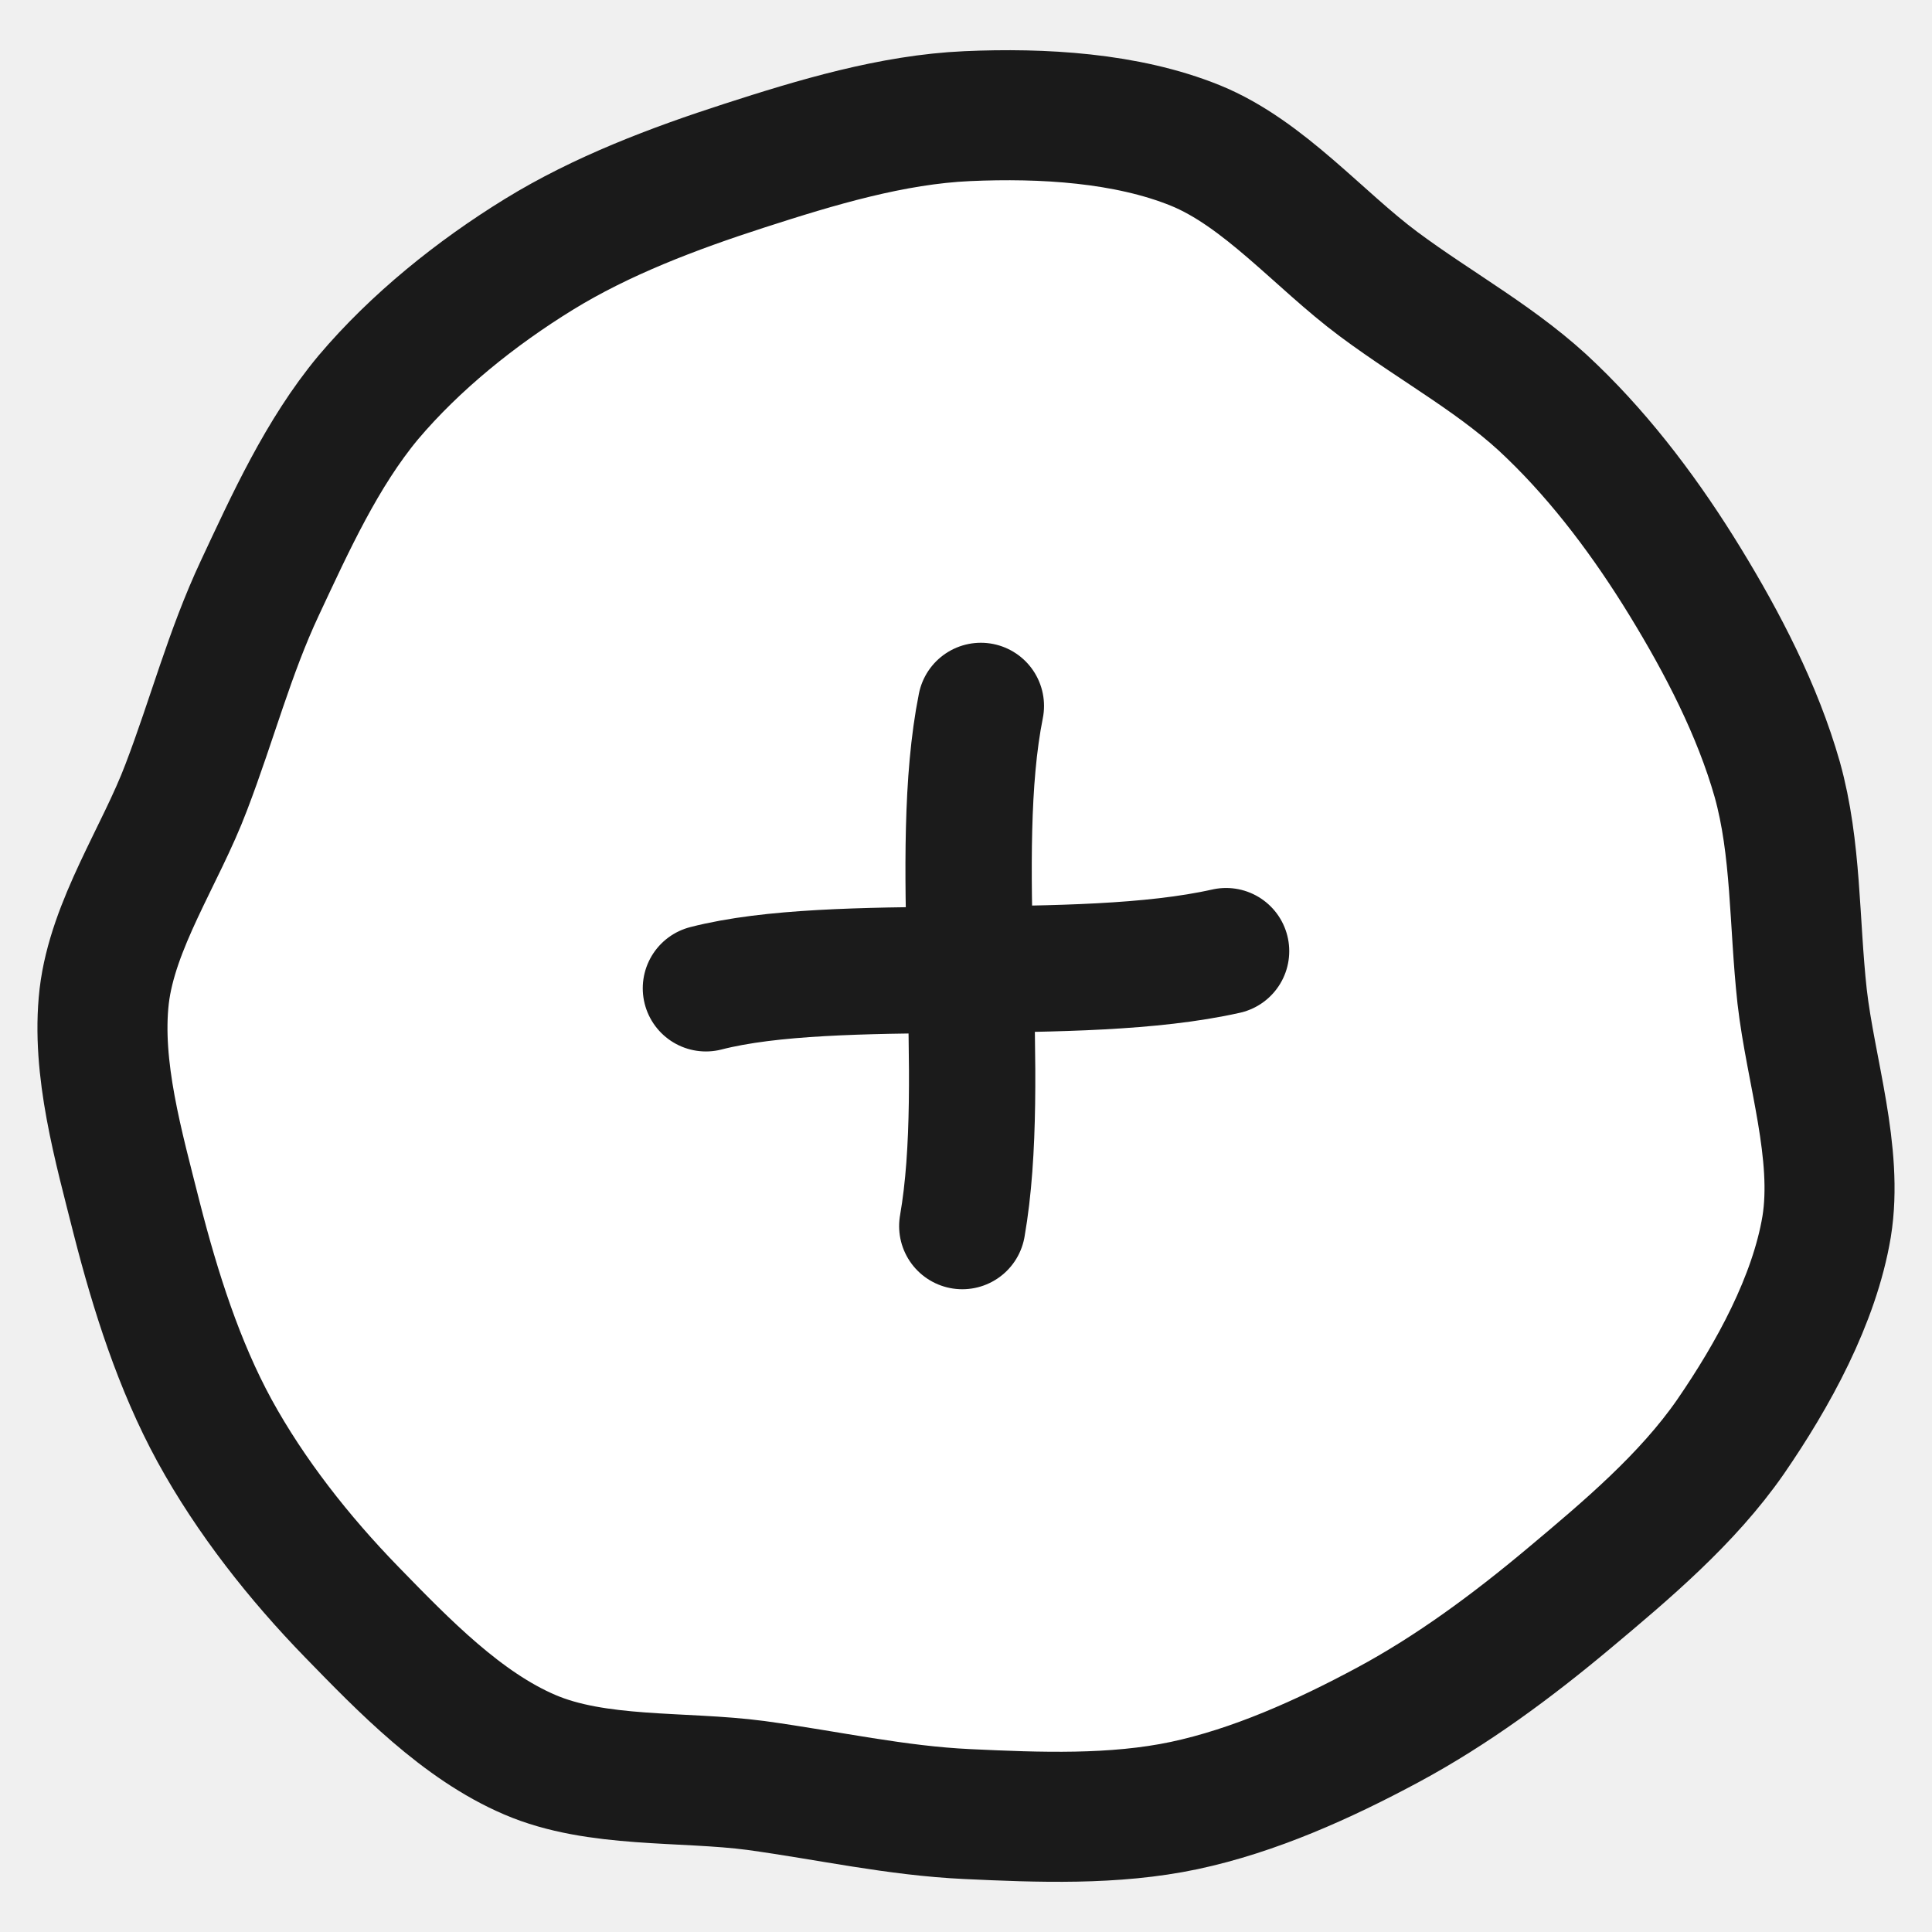
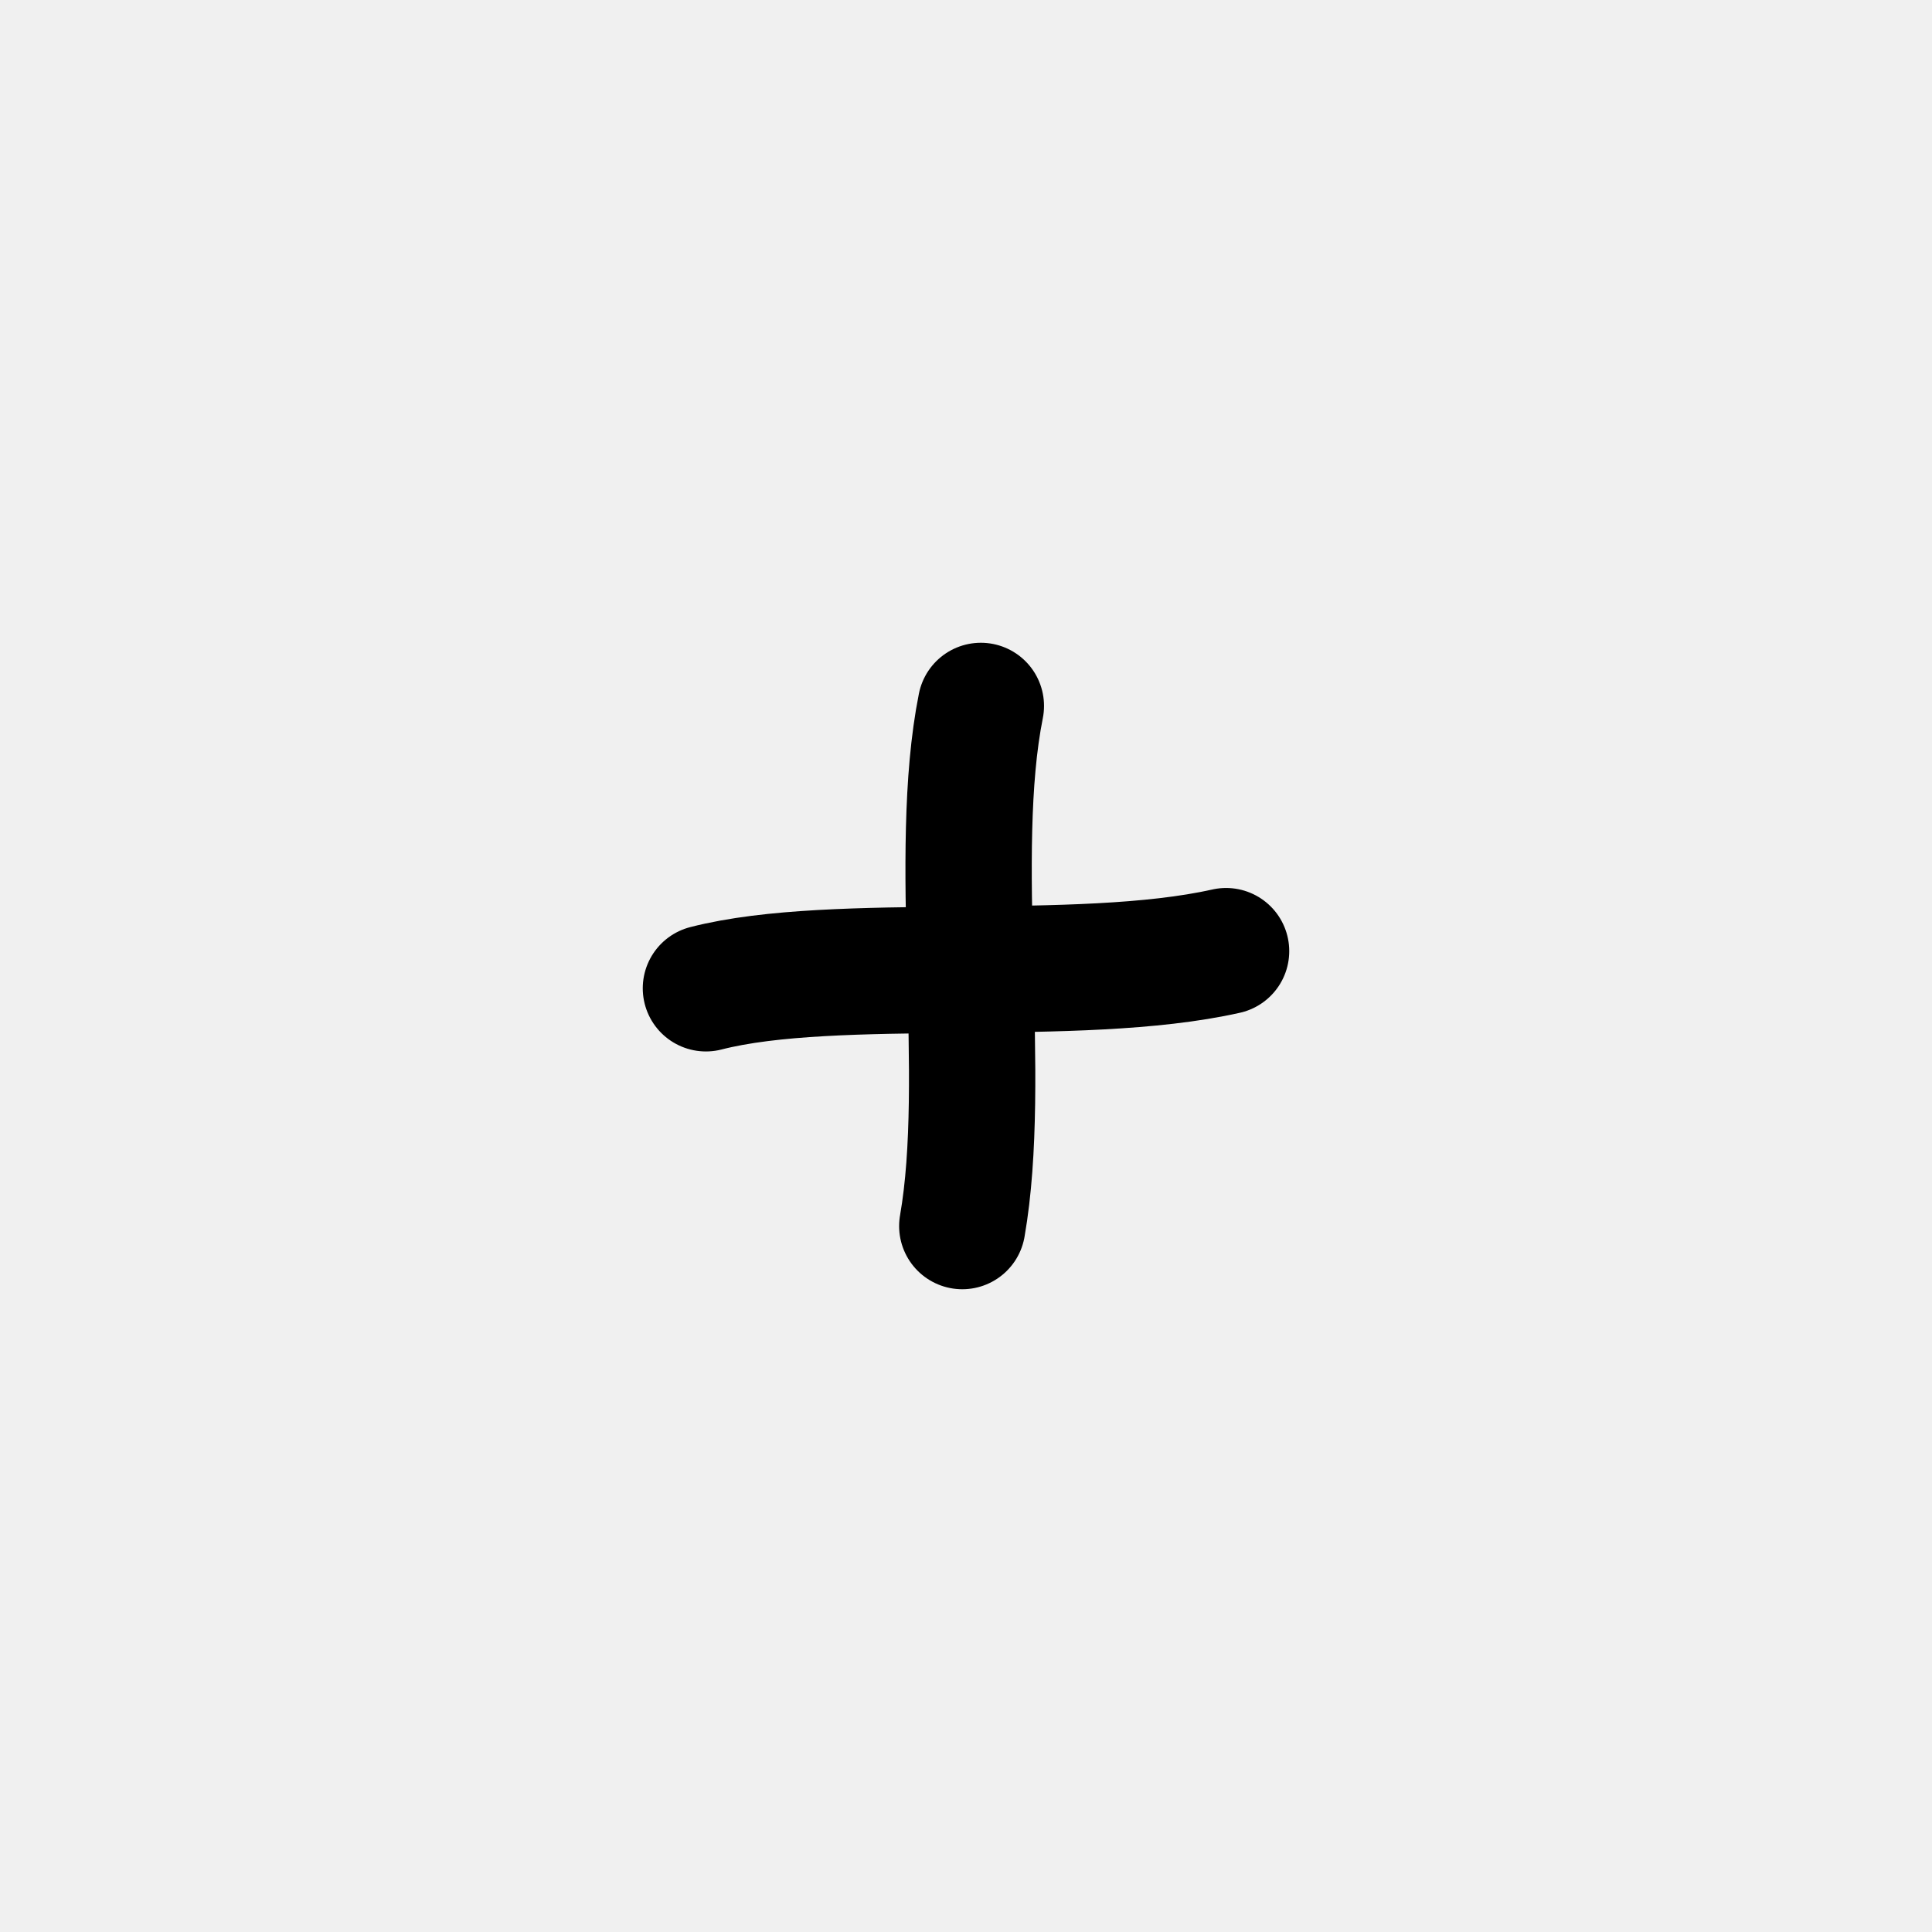
- <svg xmlns="http://www.w3.org/2000/svg" preserveAspectRatio="none" overflow="visible" style="display: block;" width="52" height="52" viewBox="0 0 52 52" fill="none">
-   <g id="ìê° ì¡°ì  ë²í¼">
-     <path id="WobblyBox(r=26 sw=3.5 seed=12)" d="M26.034 3.126C28.054 3.036 30.324 3.166 32.174 3.916C34.014 4.666 35.504 6.456 37.104 7.646C38.704 8.836 40.404 9.736 41.774 11.076C43.154 12.406 44.344 14.006 45.354 15.656C46.364 17.306 47.304 19.116 47.834 20.976C48.354 22.836 48.284 24.806 48.504 26.816C48.734 28.826 49.484 31.036 49.164 33.016C48.834 34.986 47.724 37.006 46.574 38.676C45.414 40.346 43.774 41.726 42.234 43.016C40.694 44.306 39.084 45.496 37.354 46.426C35.624 47.356 33.754 48.196 31.874 48.596C29.984 48.996 27.954 48.916 26.034 48.826C24.114 48.736 22.304 48.326 20.344 48.056C18.374 47.796 16.064 48.006 14.254 47.226C12.434 46.446 10.874 44.836 9.464 43.386C8.054 41.936 6.744 40.276 5.774 38.506C4.814 36.746 4.184 34.756 3.684 32.806C3.194 30.856 2.584 28.756 2.804 26.816C3.034 24.876 4.324 23.016 5.014 21.186C5.714 19.356 6.174 17.576 6.994 15.826C7.814 14.076 8.664 12.196 9.914 10.696C11.174 9.206 12.814 7.886 14.504 6.846C16.194 5.806 18.124 5.076 20.044 4.456C21.964 3.836 24.014 3.216 26.034 3.126Z" fill="white" stroke-width="3.5" stroke-linejoin="round" stroke="#1A1A1A" />
-     <g id="icon/ëíê¸°">
-       <path id="Vector" d="M19 26.6C22.5 25.7 29 26.5 33 25.6" stroke-width="3.4" stroke-linecap="round" stroke="#1B1B1B" />
-       <path id="Vector_2" d="M26.4 19C25.6 23 26.6 29 25.9 33" stroke-width="3.4" stroke-linecap="round" stroke="#1B1B1B" />
-     </g>
-   </g>
+ <svg xmlns="http://www.w3.org/2000/svg" width="52" height="52" viewBox="0 0 52 52" fill="none">
+   <path d="M19 26.6C22.5 25.7 29 26.5 33 25.6" stroke-width="3.4" stroke-linecap="round" stroke="currentColor" />
+   <path d="M26.4 19C25.6 23 26.6 29 25.9 33" stroke-width="3.4" stroke-linecap="round" stroke="currentColor" />
</svg>
